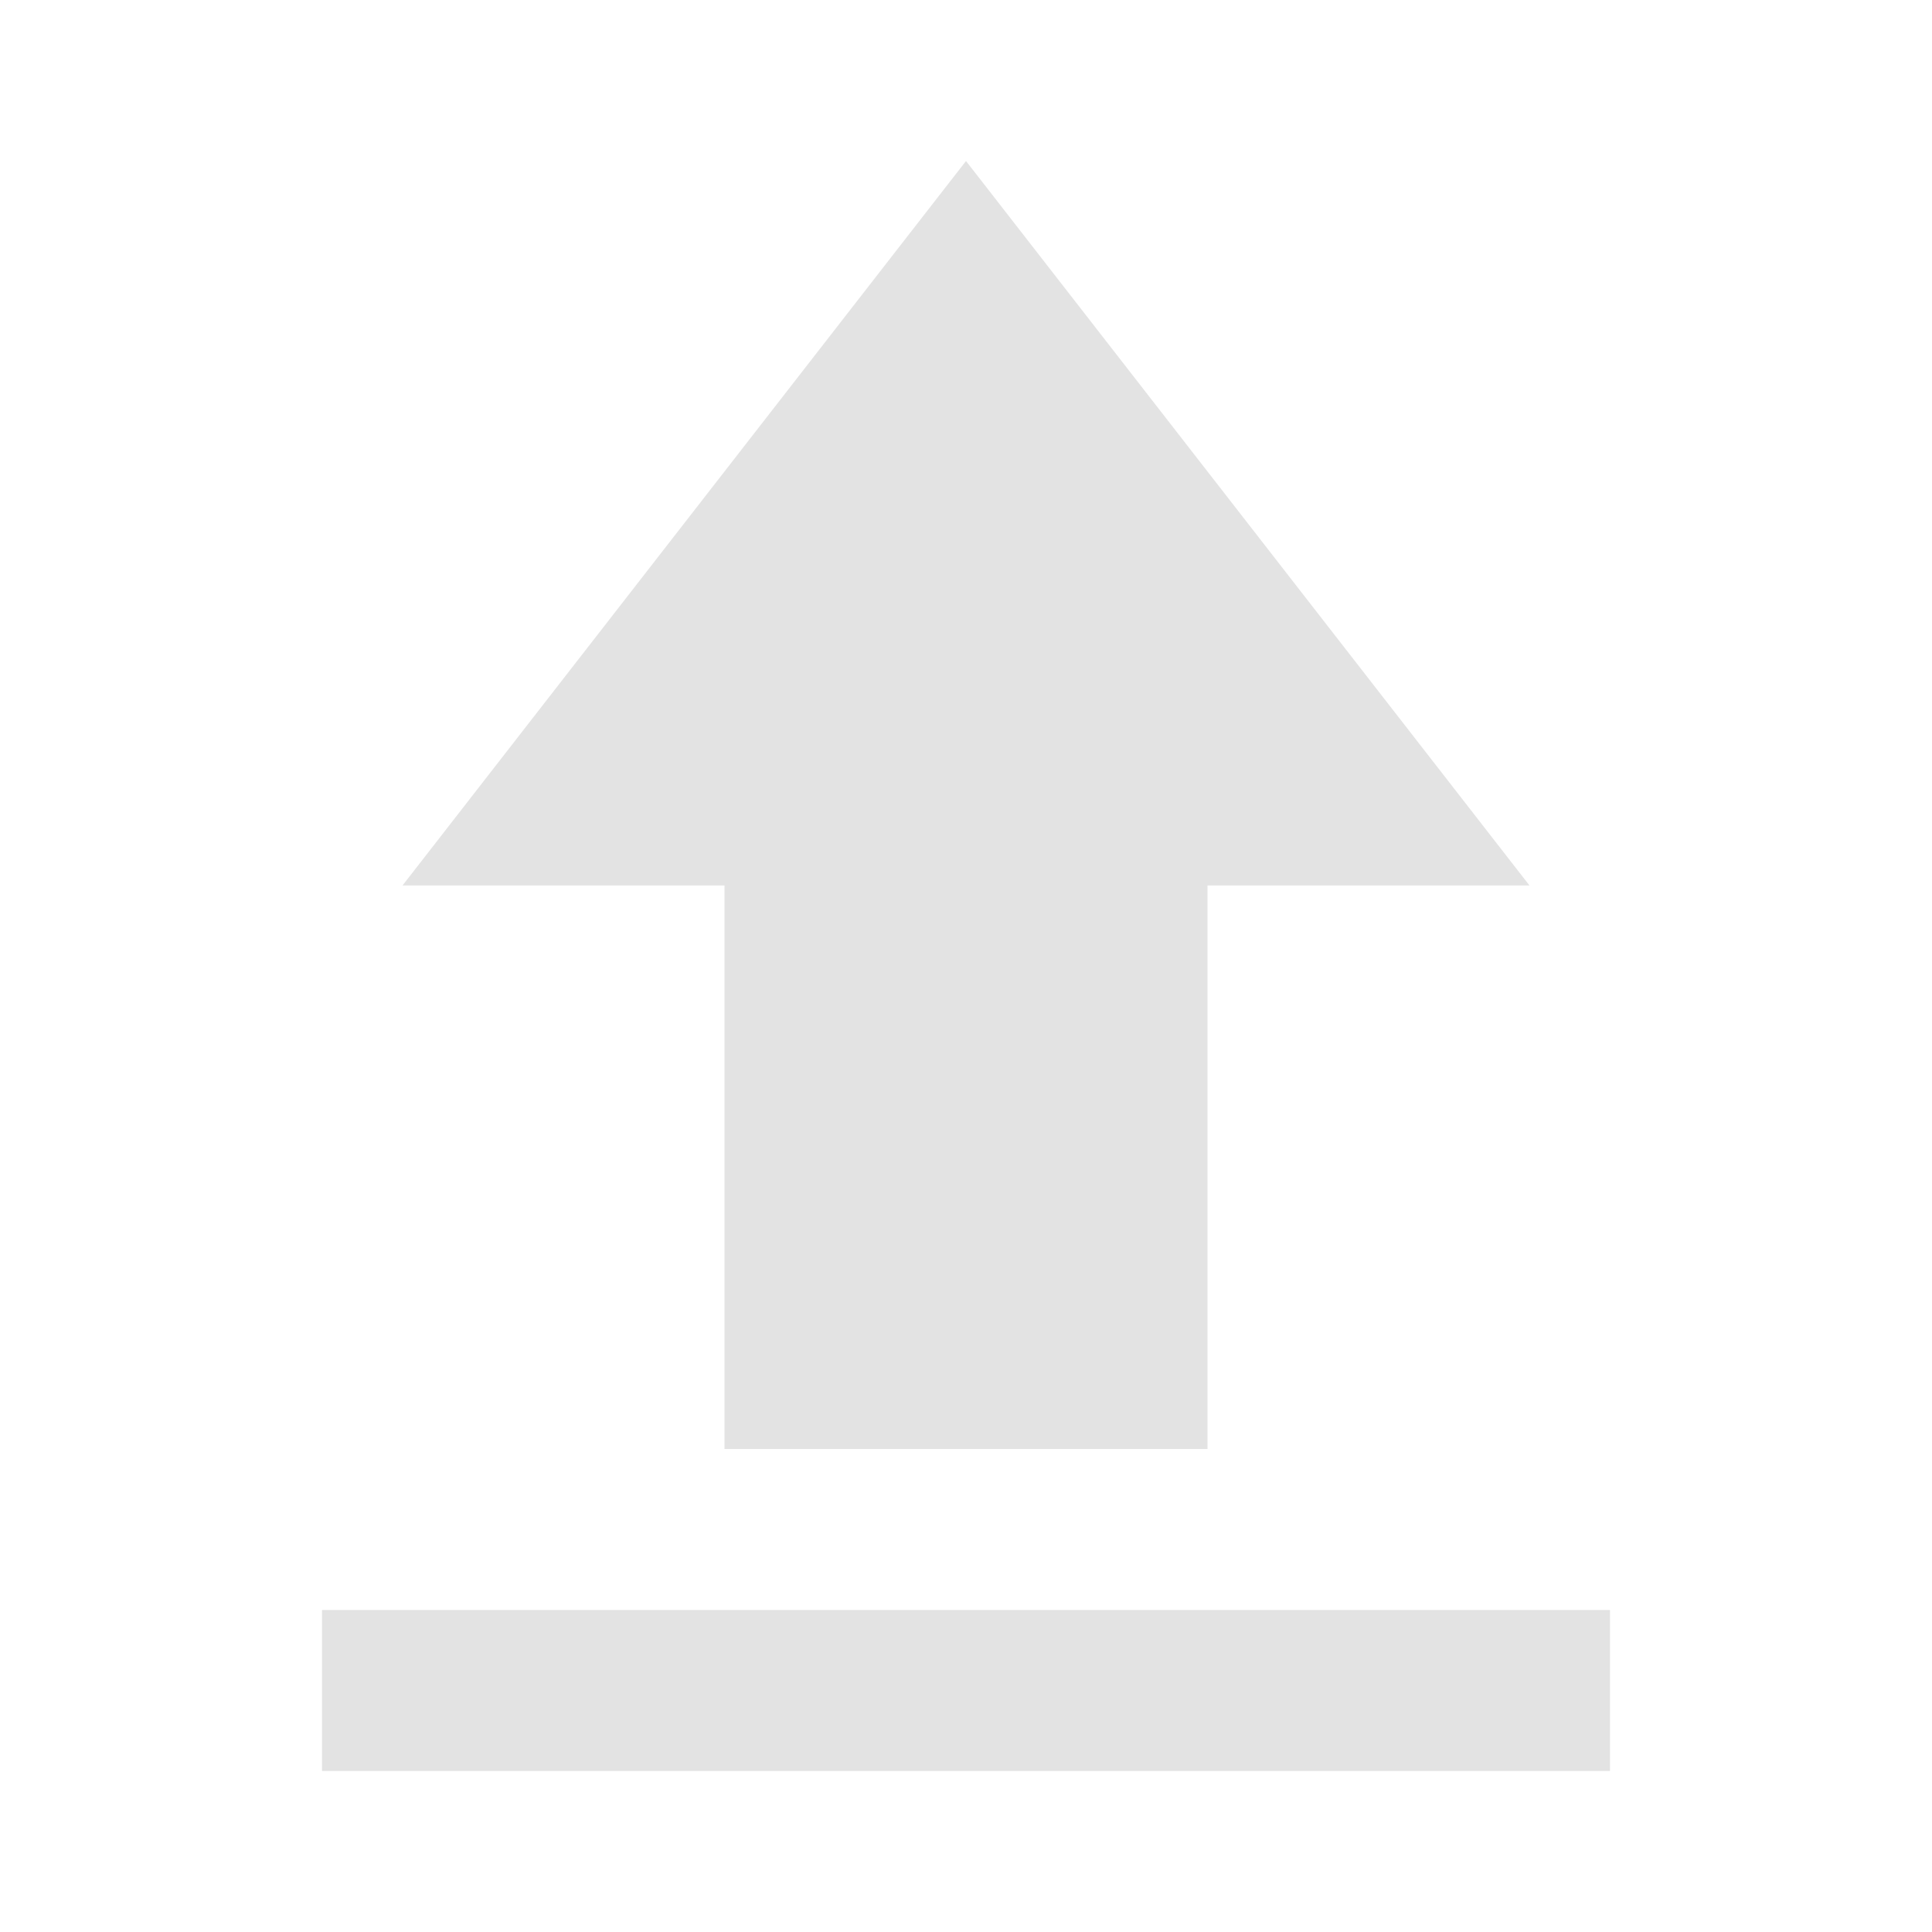
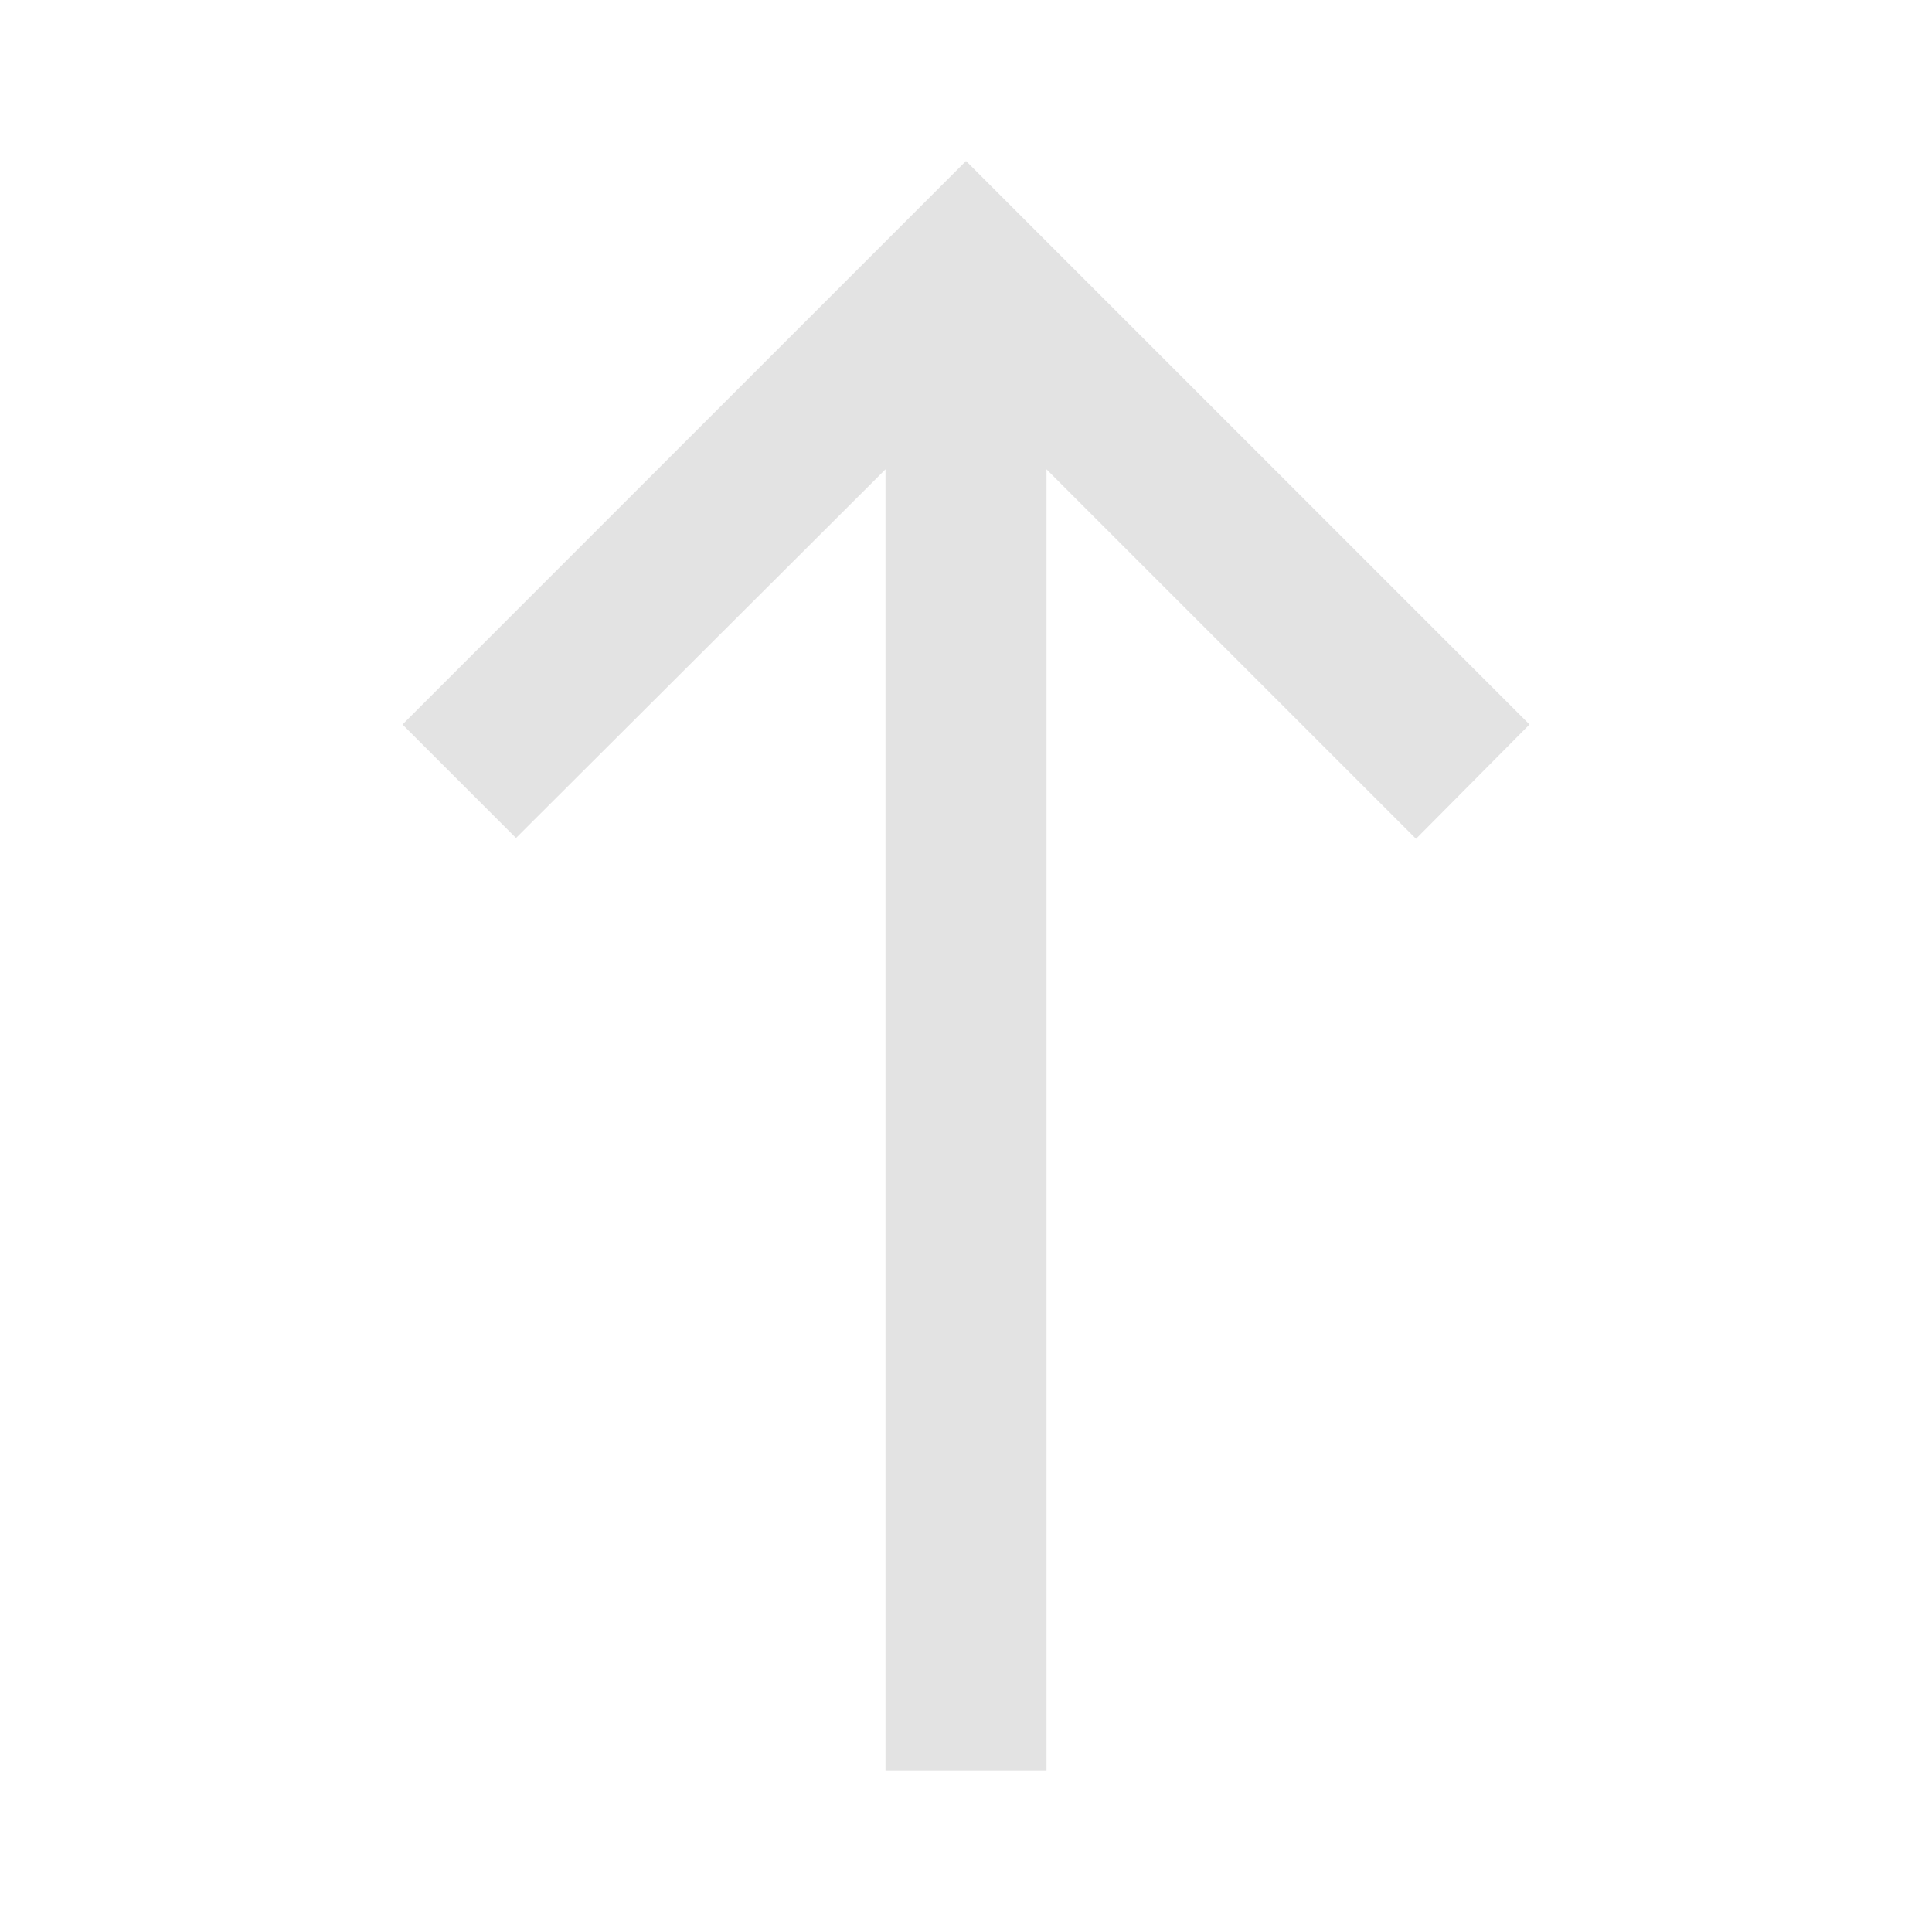
- <svg xmlns="http://www.w3.org/2000/svg" height="24px" viewBox="0 -960 960 960" width="24px" fill="#e3e3e3">
-   <path d="M160-80v-80h640v80H160Zm200-160v-280H200l280-360 280 360H600v280H360Z" />
+ <svg xmlns="http://www.w3.org/2000/svg" enable-background="new 0 0 24 24" height="24px" viewBox="0 0 24 24" width="24px" fill="#e3e3e3">
+   <rect fill="none" height="24" width="24" />
+   <path d="M5,9l1.41,1.41L11,5.83V22H13V5.83l4.59,4.59L19,9l-7-7L5,9z" />
</svg>
